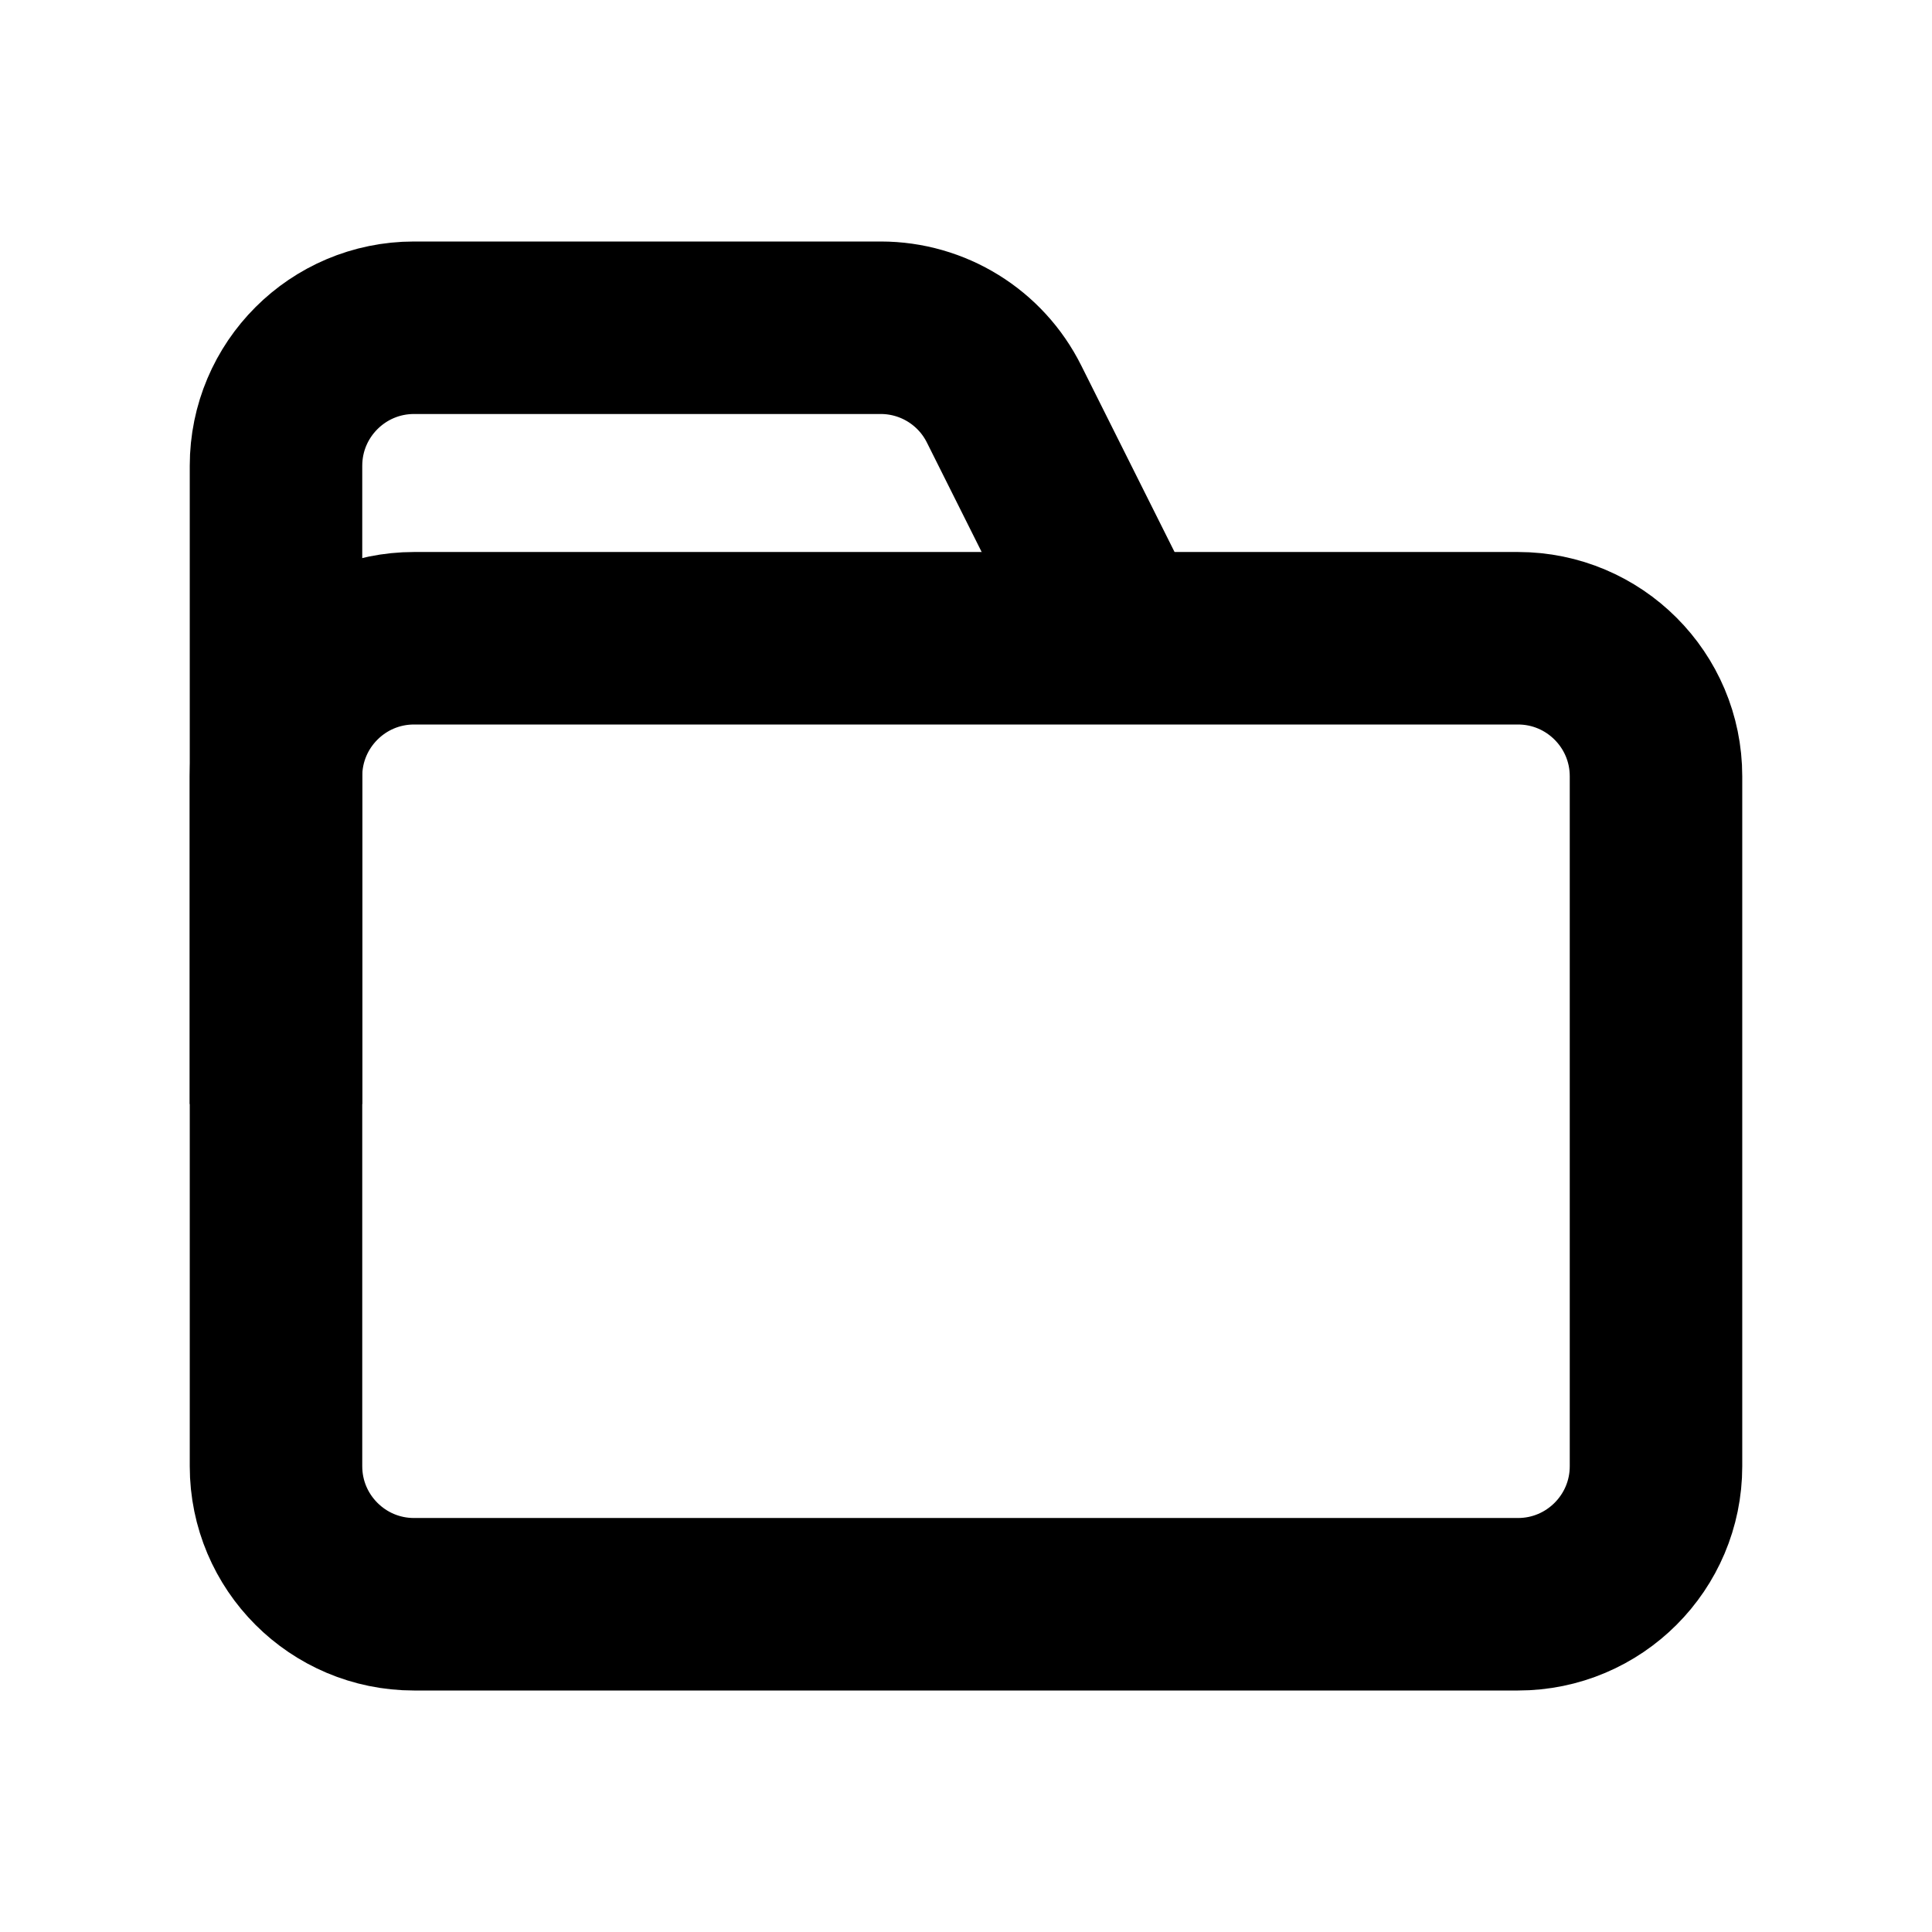
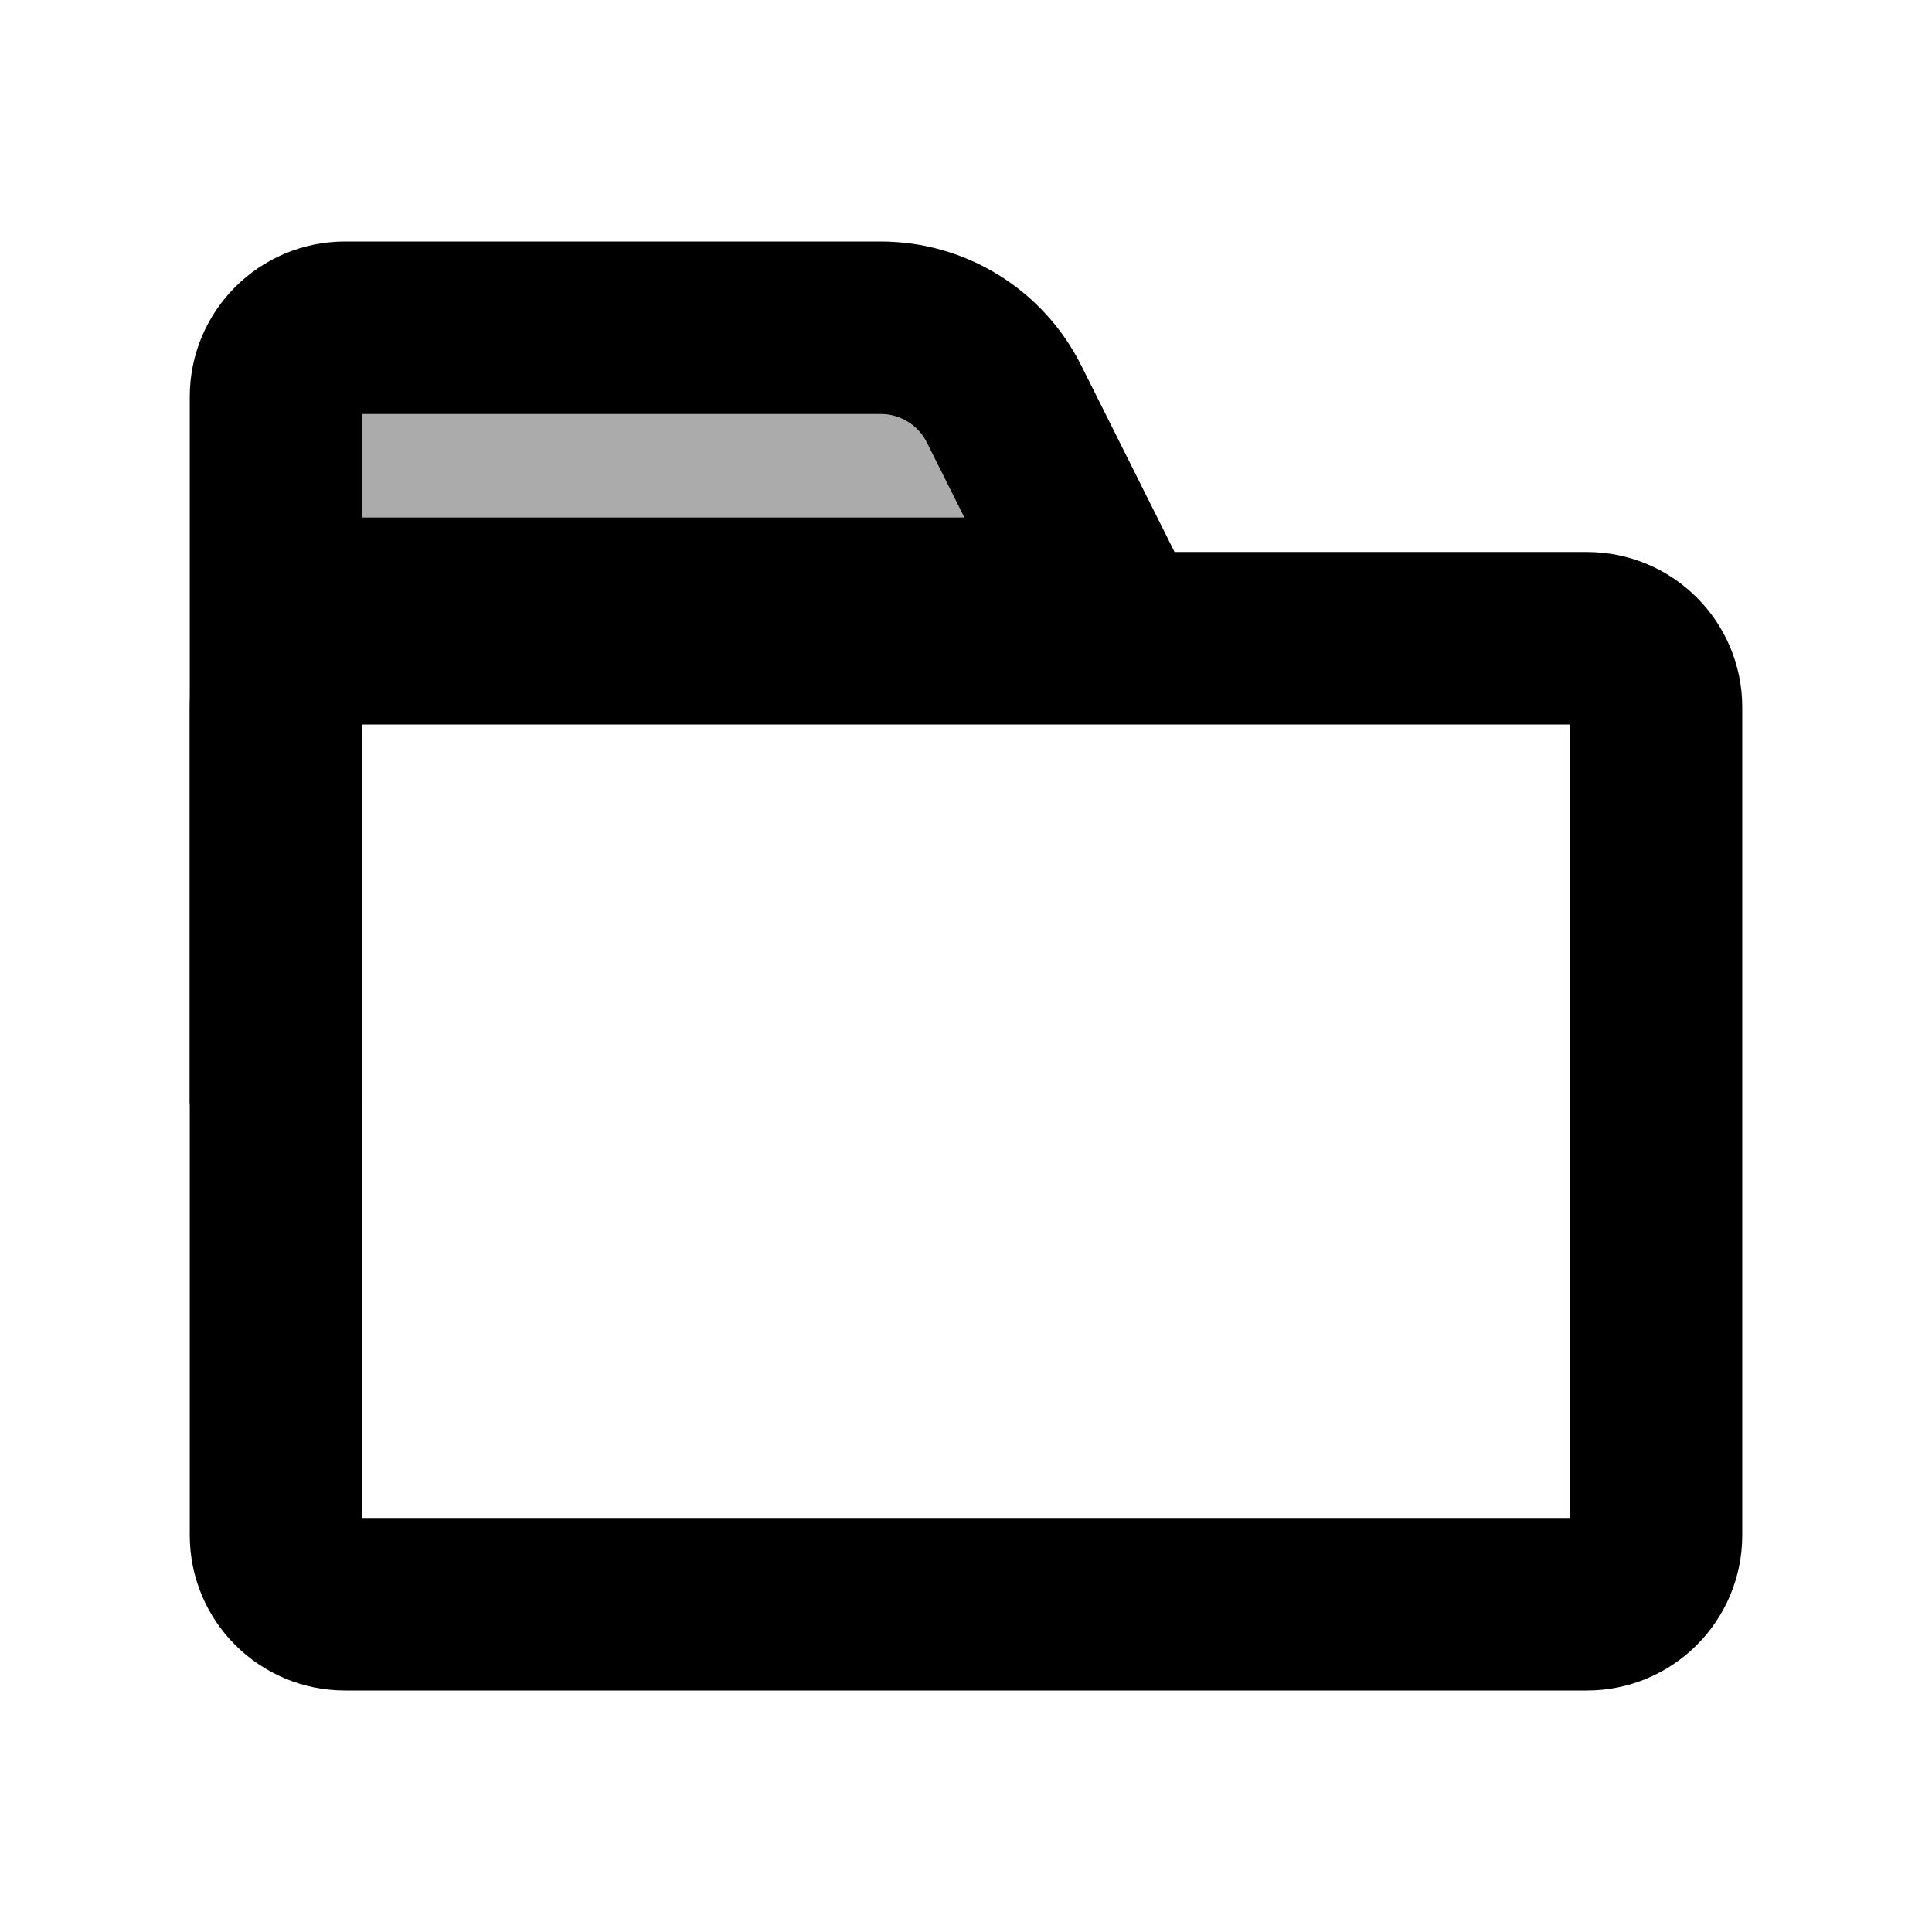
<svg xmlns="http://www.w3.org/2000/svg" width="14" height="14" viewBox="0 0 14 14" fill="none">
-   <path d="M2 5.625C2 5.073 2.448 4.625 3 4.625H11C11.552 4.625 12 5.073 12 5.625V10.625C12 11.177 11.552 11.625 11 11.625H3C2.448 11.625 2 11.177 2 10.625V5.625Z" stroke="black" stroke-width="1.25" />
-   <path d="M8 4.375L7.276 2.928C7.107 2.589 6.761 2.375 6.382 2.375H3C2.448 2.375 2 2.823 2 3.375V8" stroke="black" stroke-width="1.25" />
+   <path d="M2 5.125C2 4.849 2.224 4.625 2.5 4.625H11.5C11.776 4.625 12 4.849 12 5.125V11.125C12 11.401 11.776 11.625 11.5 11.625H2.5C2.224 11.625 2 11.401 2 11.125V5.125Z" stroke="black" stroke-width="1.25" stroke-linejoin="round" />
+   <path d="M6.382 2.375H2.5C2.224 2.375 2 2.599 2 2.875V4.375H8L7.276 2.928C7.107 2.589 6.761 2.375 6.382 2.375Z" fill="black" fill-opacity="0.33" />
+   <path d="M2 8V4.375M2 4.375V2.875C2 2.599 2.224 2.375 2.5 2.375H6.382C6.761 2.375 7.107 2.589 7.276 2.928L8 4.375H2Z" stroke="black" stroke-width="1.25" />
</svg>
